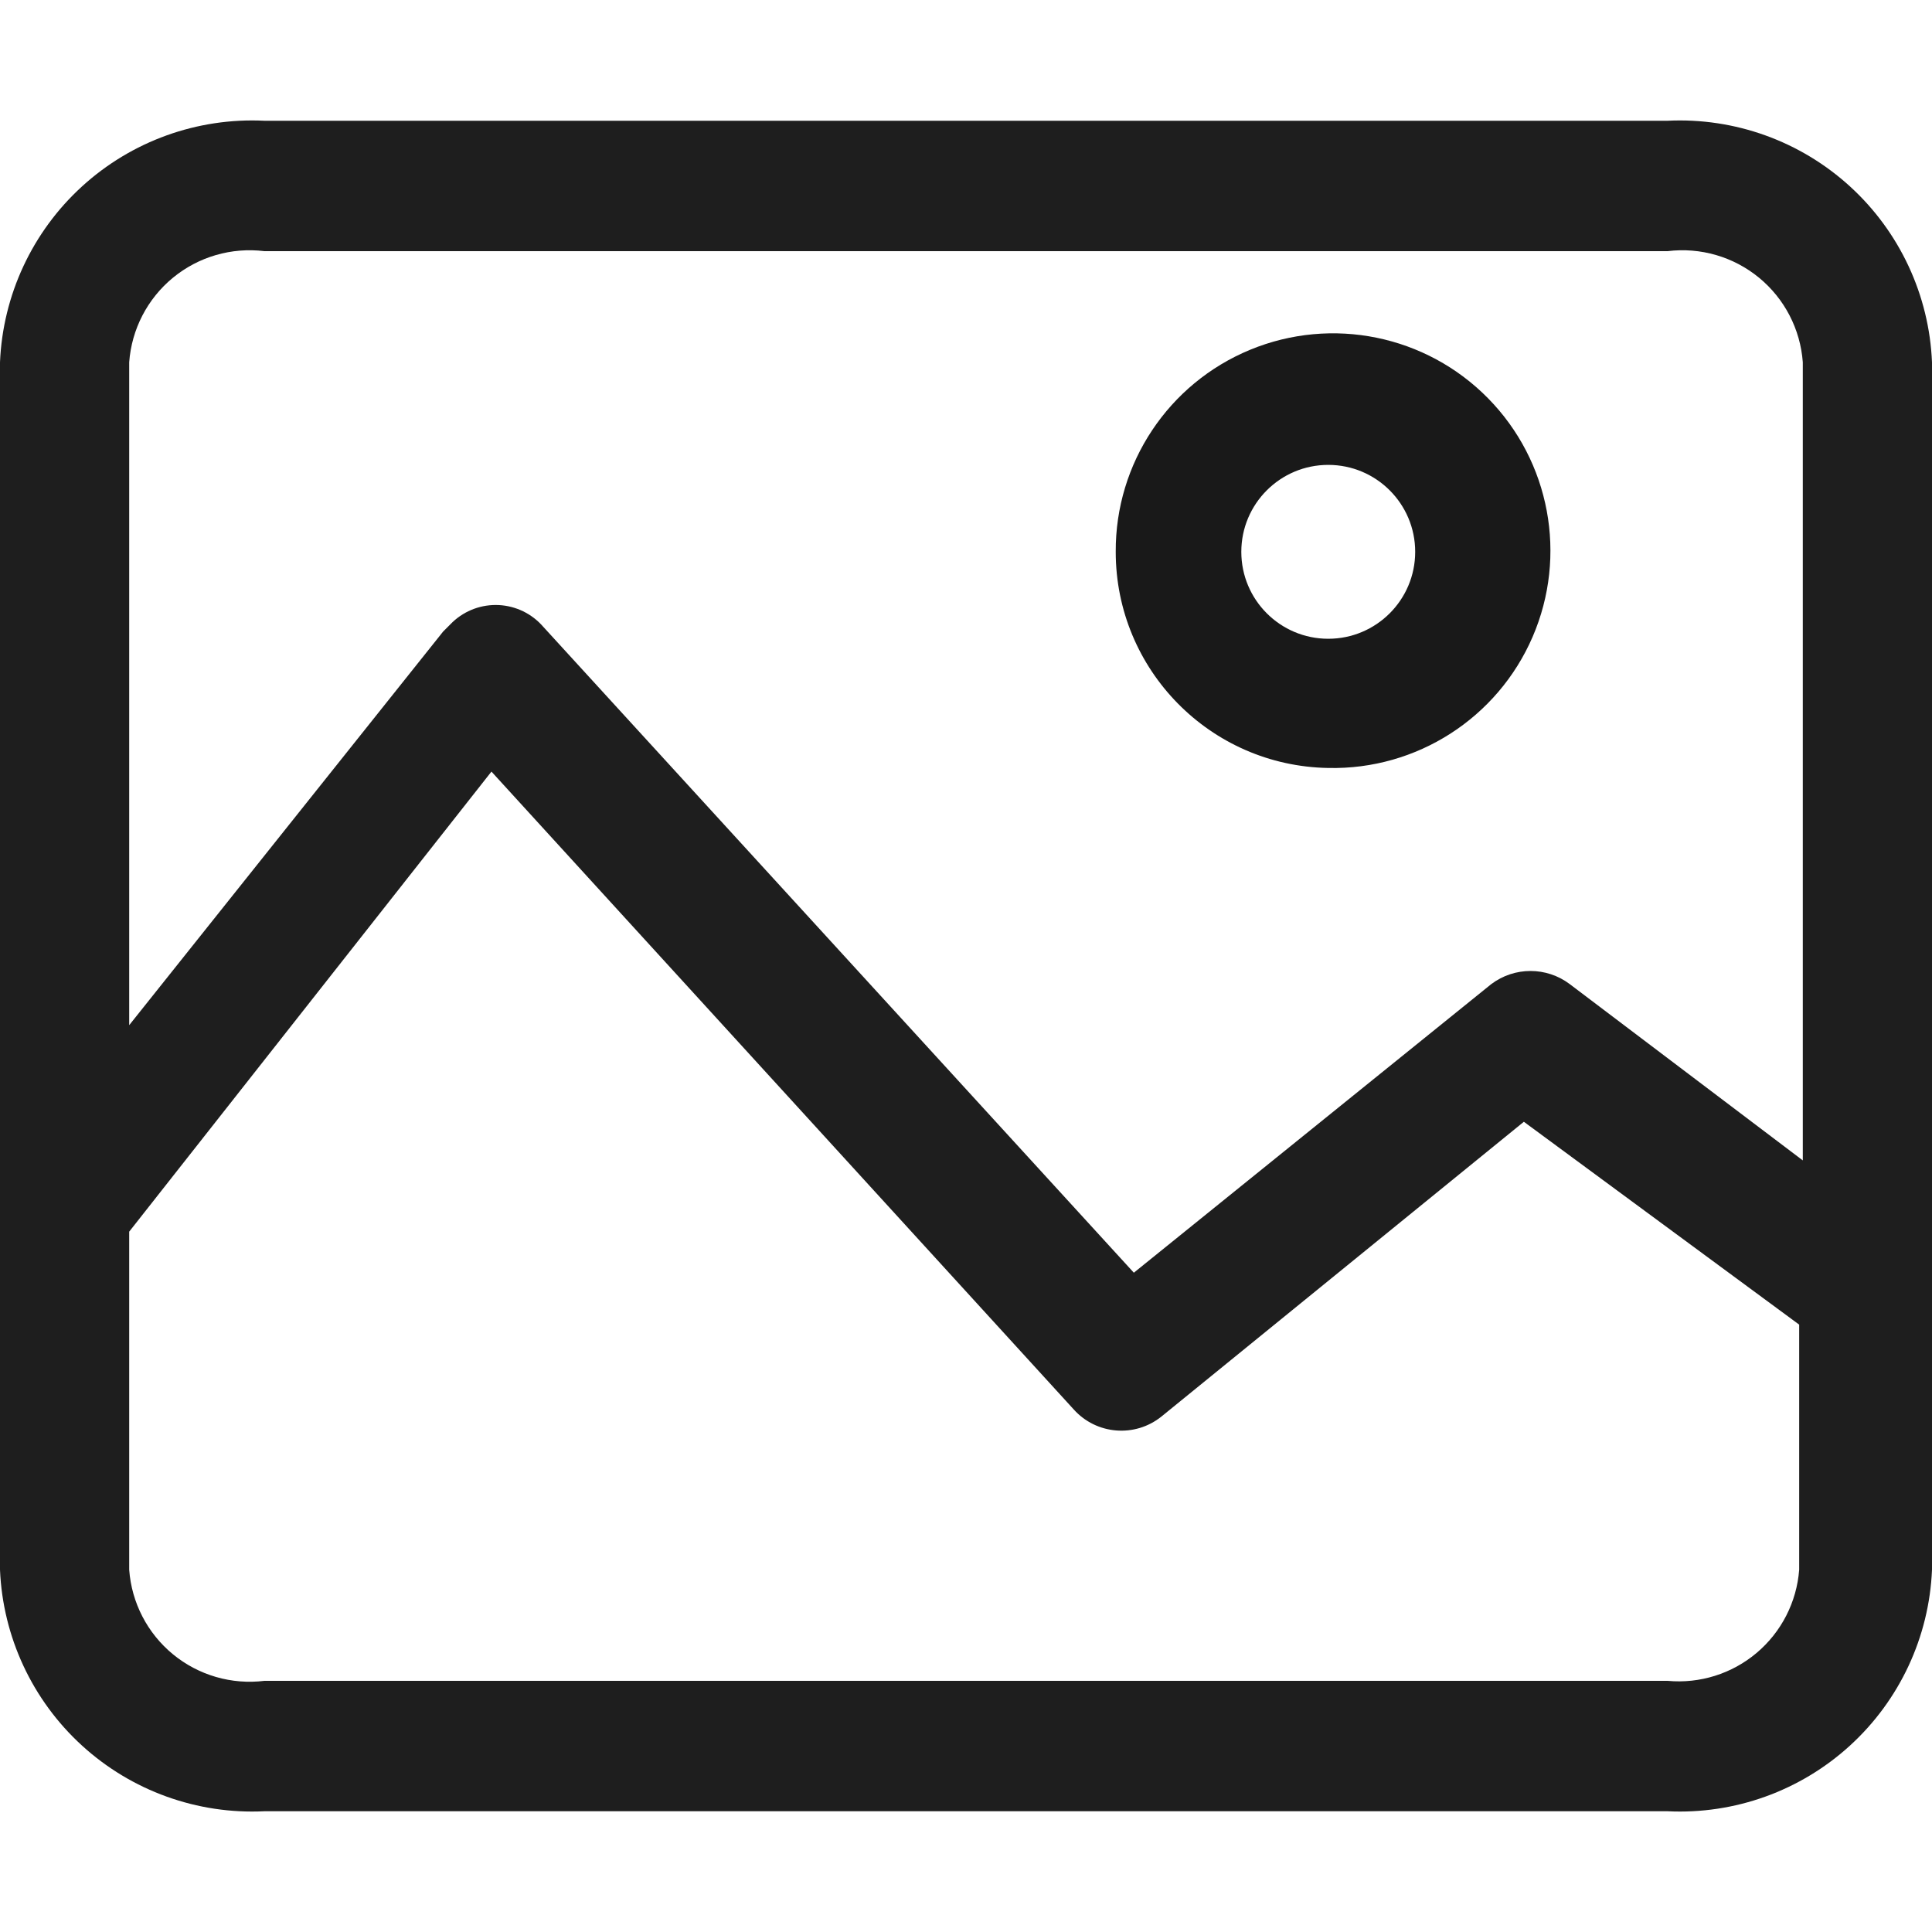
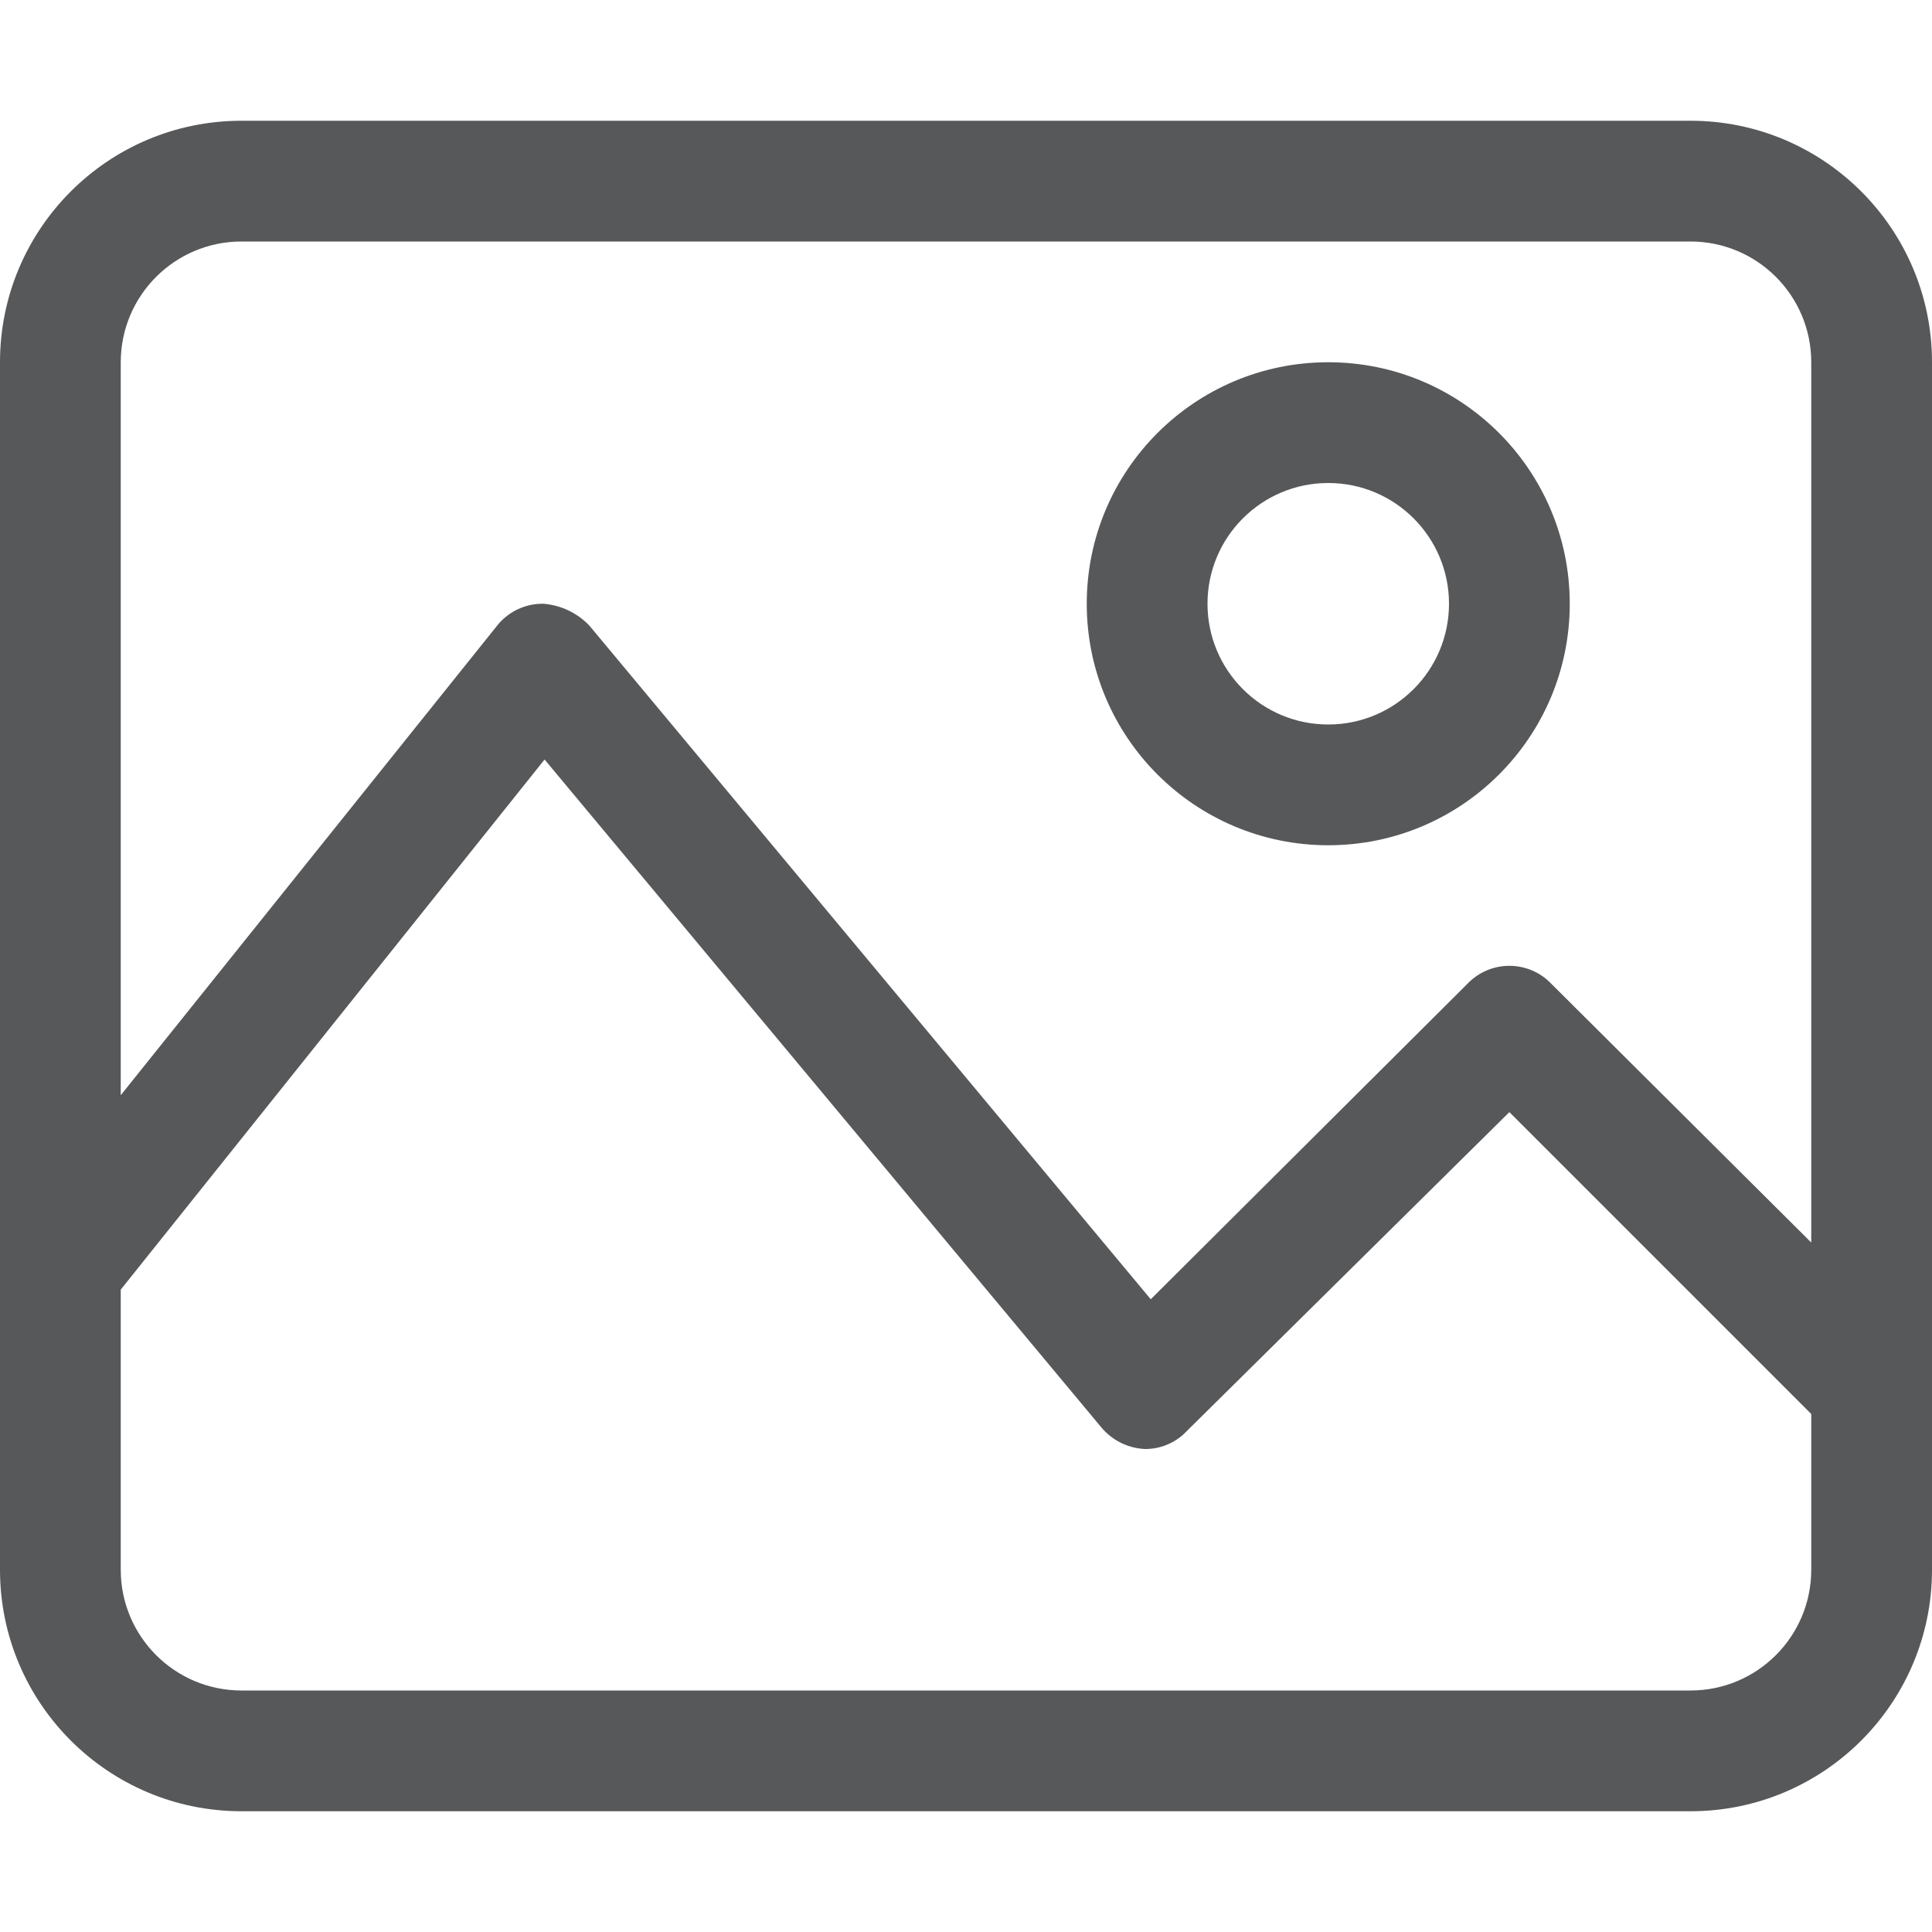
<svg xmlns="http://www.w3.org/2000/svg" id="图层_1" data-name="图层 1" viewBox="0 0 16 16">
  <defs>
-     <style>.cls-1{opacity:0.88;}.cls-2{opacity:0.9;}</style>
+     <style>.cls-1{opacity:0.75;}.cls-2{fill:#1f2022;}</style>
  </defs>
-   <path class="cls-1" d="M13.81,1H2.19A2.09,2.09,0,0,0,0,3V13a2.09,2.09,0,0,0,2.19,2H13.81A2.09,2.09,0,0,0,16,13V3A2.09,2.09,0,0,0,13.81,1ZM2.19,2.08H13.81A1,1,0,0,1,14.93,3V9.61L13,8.15a.54.54,0,0,0-.65,0L9.39,10.54,4.48,5.17a.52.52,0,0,0-.75,0l-.06.06L1.07,8.49V3A1,1,0,0,1,2.19,2.08ZM13.81,13.92H2.19A1,1,0,0,1,1.07,13V10.2l0,0,3-3.81,4.82,5.28a.53.53,0,0,0,.73.06l3-2.44,2.28,1.68V13A1,1,0,0,1,13.81,13.92Z" />
-   <path class="cls-2" d="M11,6.36A1.8,1.8,0,1,0,9.24,4.57,1.79,1.79,0,0,0,11,6.36Zm0-2.51a.72.72,0,0,1,0,1.44h0a.72.72,0,0,1,0-1.44Z" />
+   <g class="cls-1">
+     <path class="cls-2" d="M14,1H2A2,2,0,0,0,0,3V13a2,2,0,0,0,2,2H14a2,2,0,0,0,2-2V3A2,2,0,0,0,14,1ZM2,2H14a1,1,0,0,1,1,1v7.29L12.85,8.15a.48.48,0,0,0-.7,0L9.53,10.76,4.88,5.18A.59.59,0,0,0,4.5,5a.48.48,0,0,0-.39.19L1,9.07V3A1,1,0,0,1,2,2ZM14,14H2a1,1,0,0,1-1-1V10.68L4.51,6.29l4.61,5.53a.5.5,0,0,0,.36.18h0a.47.47,0,0,0,.35-.15L12.5,9.21l2.5,2.5V13A1,1,0,0,1,14,14Z" />
+     <path class="cls-2" d="M11,7A2,2,0,1,0,9,5,2,2,0,0,0,11,7Zm0-3a1,1,0,1,1-1,1A1,1,0,0,1,11,4Z" />
+   </g>
</svg>
